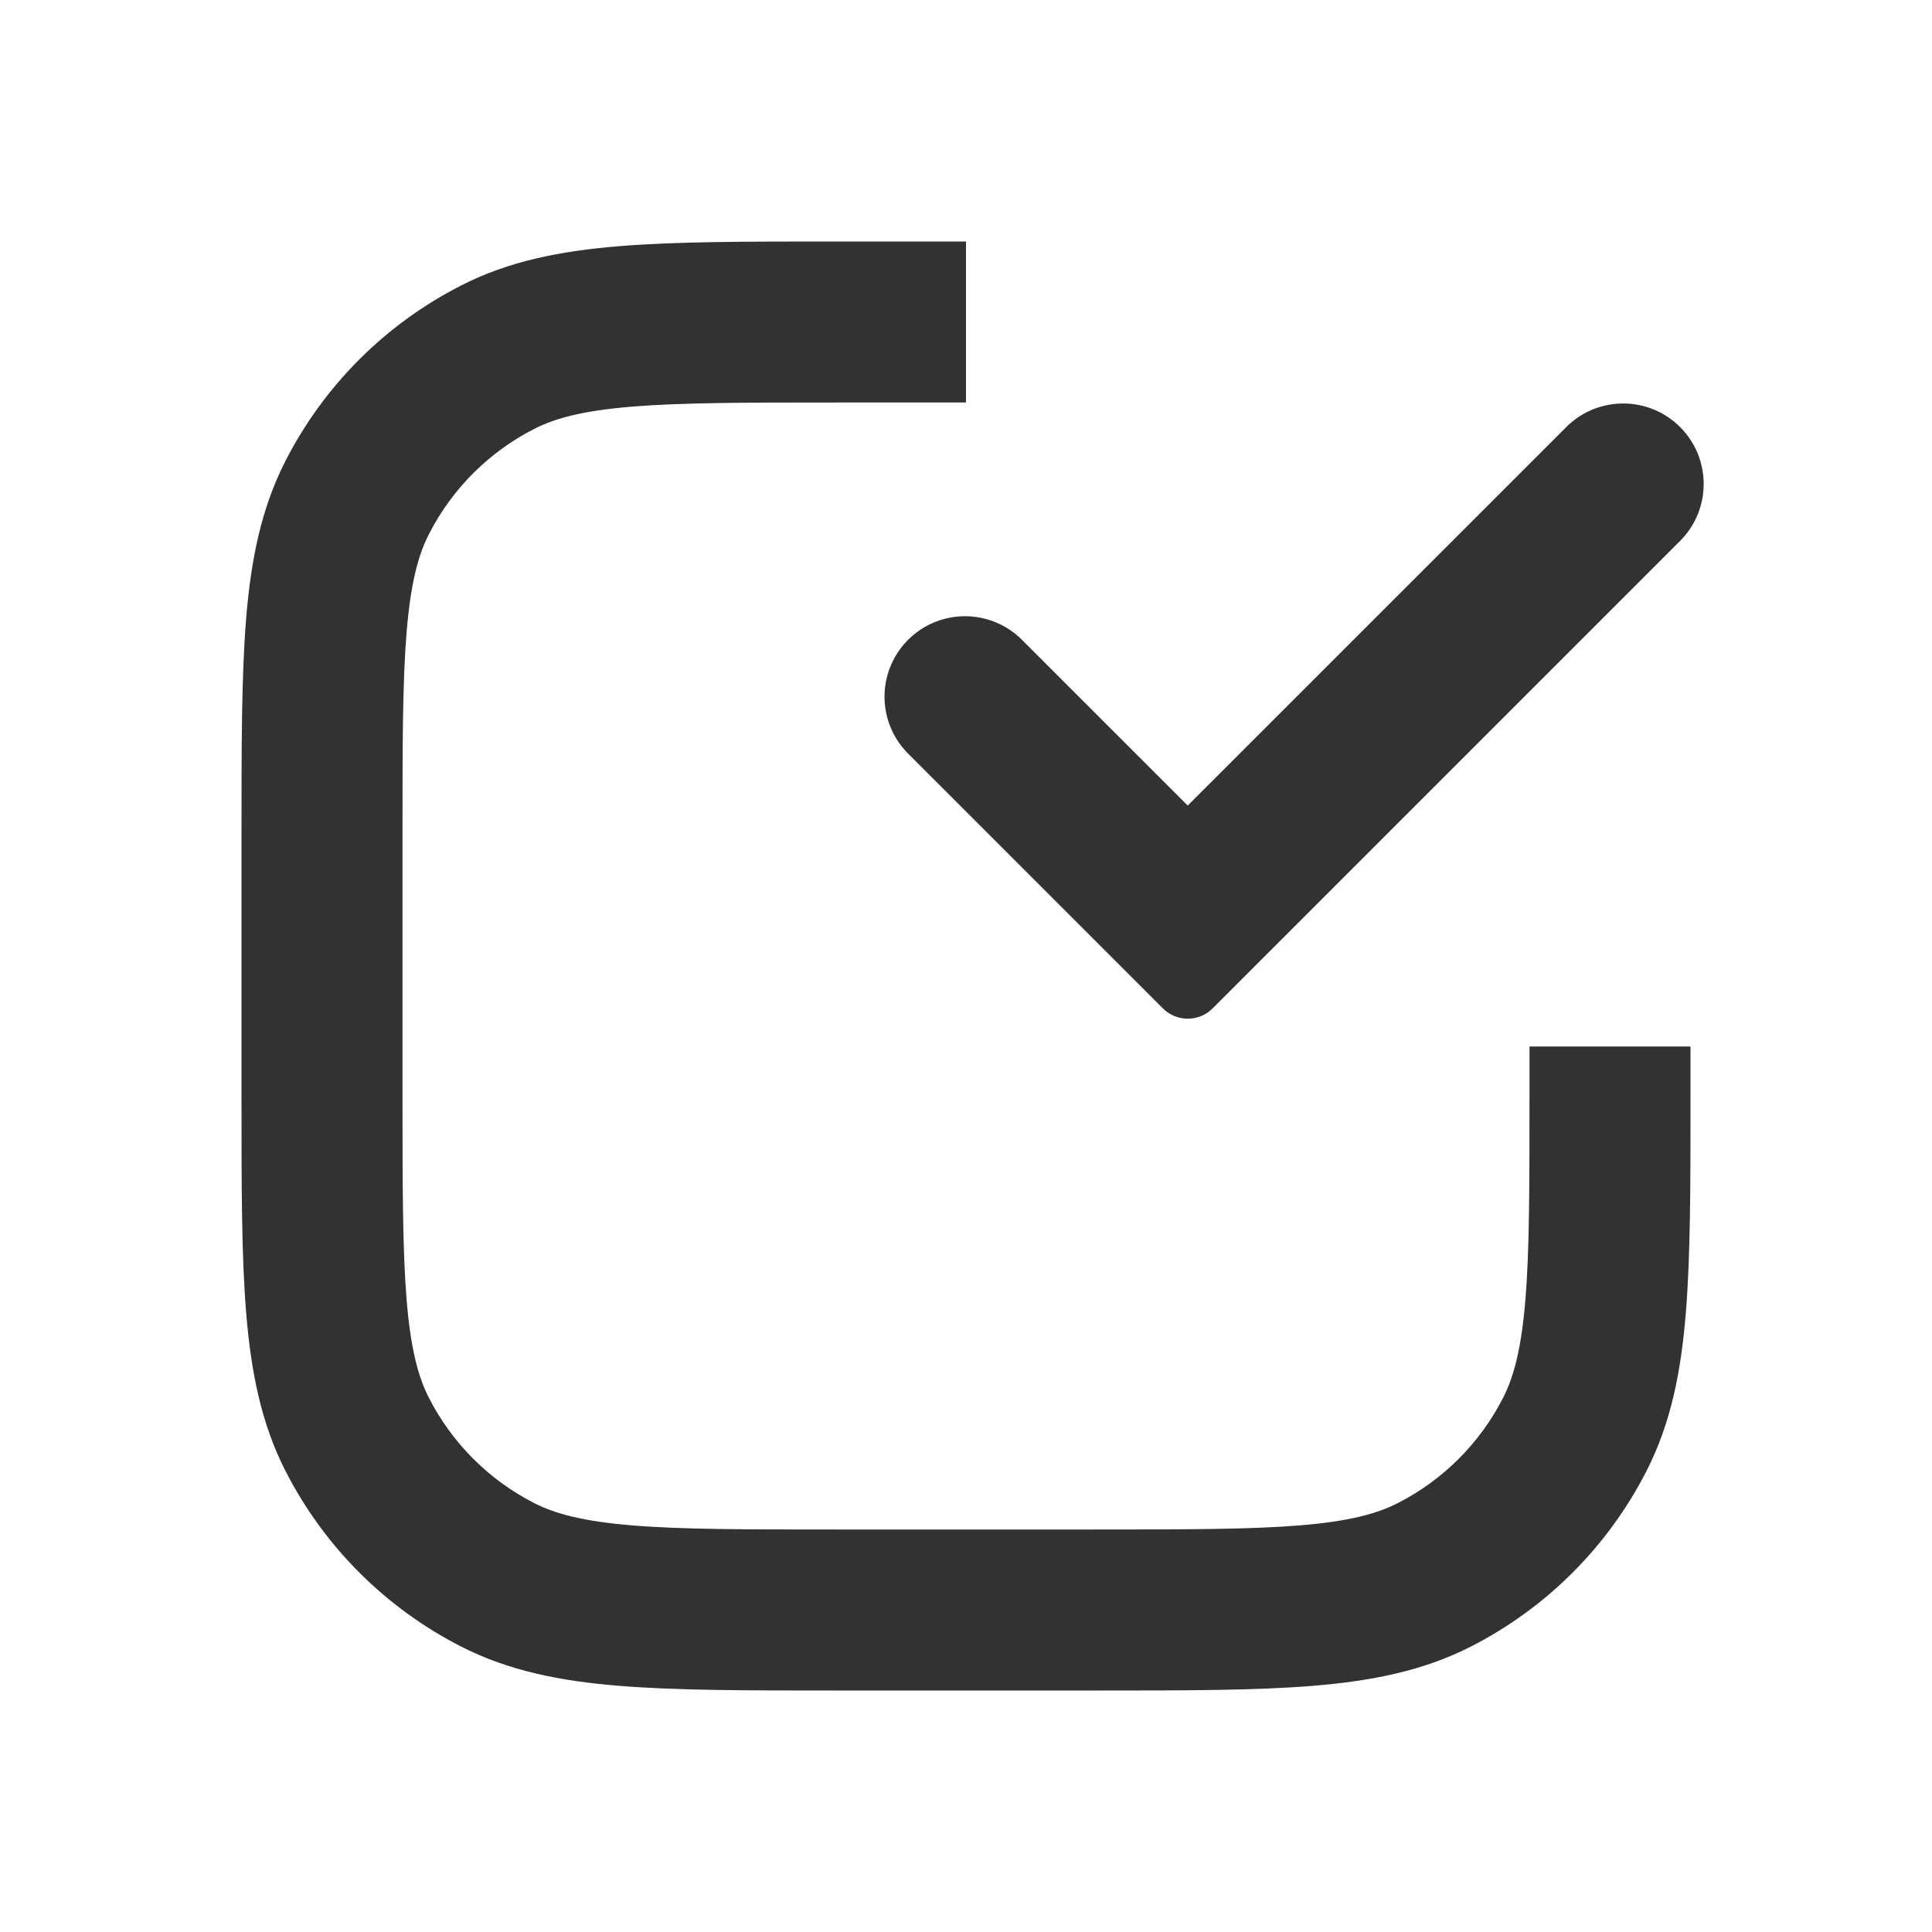
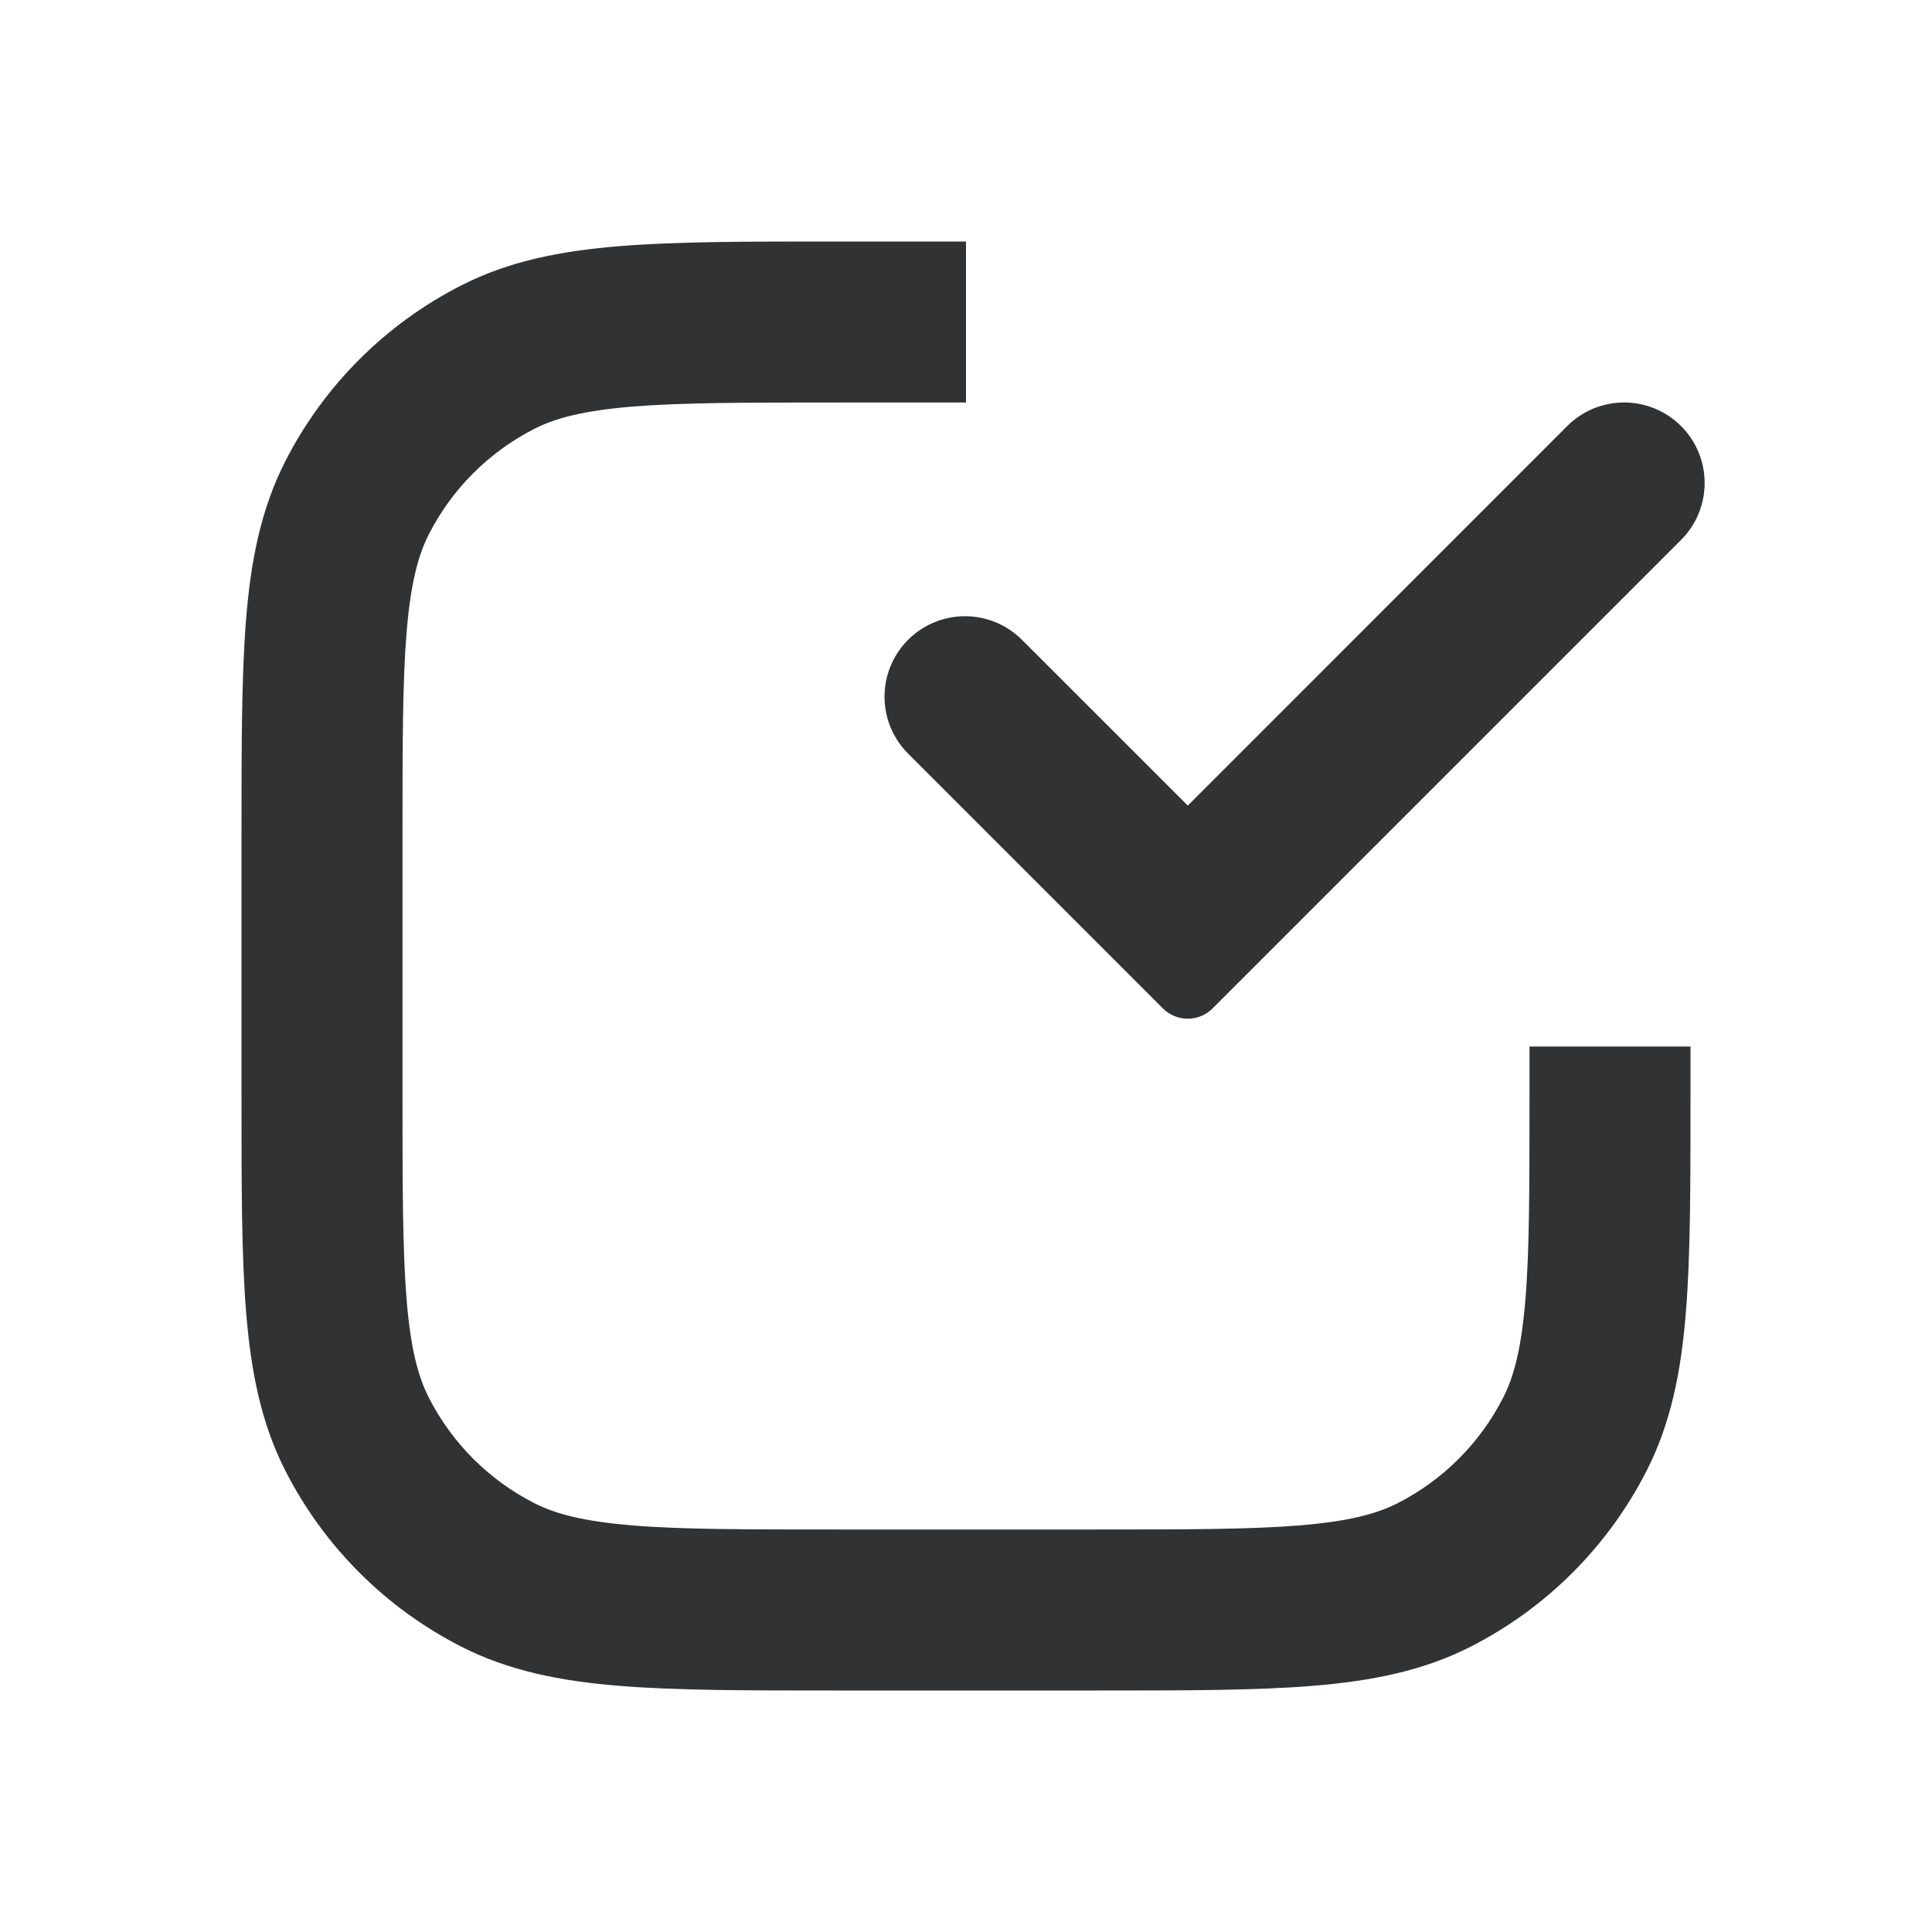
<svg xmlns="http://www.w3.org/2000/svg" width="24" height="24" fill="none" viewBox="0 0 24 24">
-   <path fill="#313234" fill-rule="evenodd" d="M12 3h-1.643C9.273 3 8.4 3 7.691 3.058c-.728.06-1.369.185-1.96.487A5 5 0 0 0 3.544 5.73c-.302.592-.428 1.233-.487 1.961C3 8.4 3 9.273 3 10.357v3.286c0 1.084 0 1.958.058 2.666.06.729.185 1.369.487 1.961a5 5 0 0 0 2.185 2.185c.592.302 1.233.428 1.961.487C8.4 21 9.273 21 10.357 21h3.286c1.084 0 1.958 0 2.666-.058.729-.06 1.369-.185 1.961-.487a5 5 0 0 0 2.185-2.185c.302-.592.428-1.232.487-1.961C21 15.6 21 14.727 21 13.643V13h-2v.6c0 1.137 0 1.929-.051 2.546-.05.605-.142.953-.276 1.216a3 3 0 0 1-1.311 1.311c-.263.134-.611.226-1.216.276-.617.05-1.41.051-2.546.051h-3.2c-1.137 0-1.929 0-2.546-.051-.605-.05-.953-.142-1.216-.276a3 3 0 0 1-1.311-1.311c-.134-.263-.226-.611-.276-1.216C5.001 15.529 5 14.736 5 13.6v-3.2c0-1.137 0-1.929.051-2.546.05-.605.142-.953.276-1.216a3 3 0 0 1 1.311-1.311c.263-.134.611-.226 1.216-.276C8.471 5.001 9.264 5 10.4 5H12zm7.469 2.293-4.715 4.714-2.047-2.047a1 1 0 1 0-1.414 1.414l3.153 3.153c.17.17.447.17.617 0l5.82-5.82a1 1 0 0 0-1.414-1.414" clip-rule="evenodd" />
+   <path fill="#313234" fill-rule="evenodd" d="M12 3h-1.643C9.273 3 8.4 3 7.691 3.058c-.728.06-1.369.185-1.96.487A5 5 0 0 0 3.544 5.73c-.302.592-.428 1.233-.487 1.961C3 8.4 3 9.273 3 10.357v3.286c0 1.084 0 1.958.058 2.666.06.729.185 1.369.487 1.961a5 5 0 0 0 2.185 2.185c.592.302 1.233.428 1.961.487C8.4 21 9.273 21 10.357 21h3.286c1.084 0 1.958 0 2.666-.058.729-.06 1.369-.185 1.961-.487a5 5 0 0 0 2.185-2.185c.302-.592.428-1.232.487-1.961C21 15.6 21 14.727 21 13.643V13h-2v.6c0 1.137 0 1.929-.051 2.546-.05.605-.142.953-.276 1.216a3 3 0 0 1-1.311 1.311c-.263.134-.611.226-1.216.276-.617.05-1.41.051-2.546.051h-3.2c-1.137 0-1.929 0-2.546-.051-.605-.05-.953-.142-1.216-.276a3 3 0 0 1-1.311-1.311c-.134-.263-.226-.611-.276-1.216C5.001 15.529 5 14.736 5 13.6v-3.2c0-1.137 0-1.929.051-2.546.05-.605.142-.953.276-1.216a3 3 0 0 1 1.311-1.311c.263-.134.611-.226 1.216-.276C8.471 5.001 9.264 5 10.4 5H12zm7.468 2.293-4.713 4.714-2.048-2.047a1 1 0 1 0-1.414 1.414l3.153 3.153c.17.17.447.17.617 0l5.82-5.82a1 1 0 1 0-1.415-1.414" clip-rule="evenodd" />
</svg>
